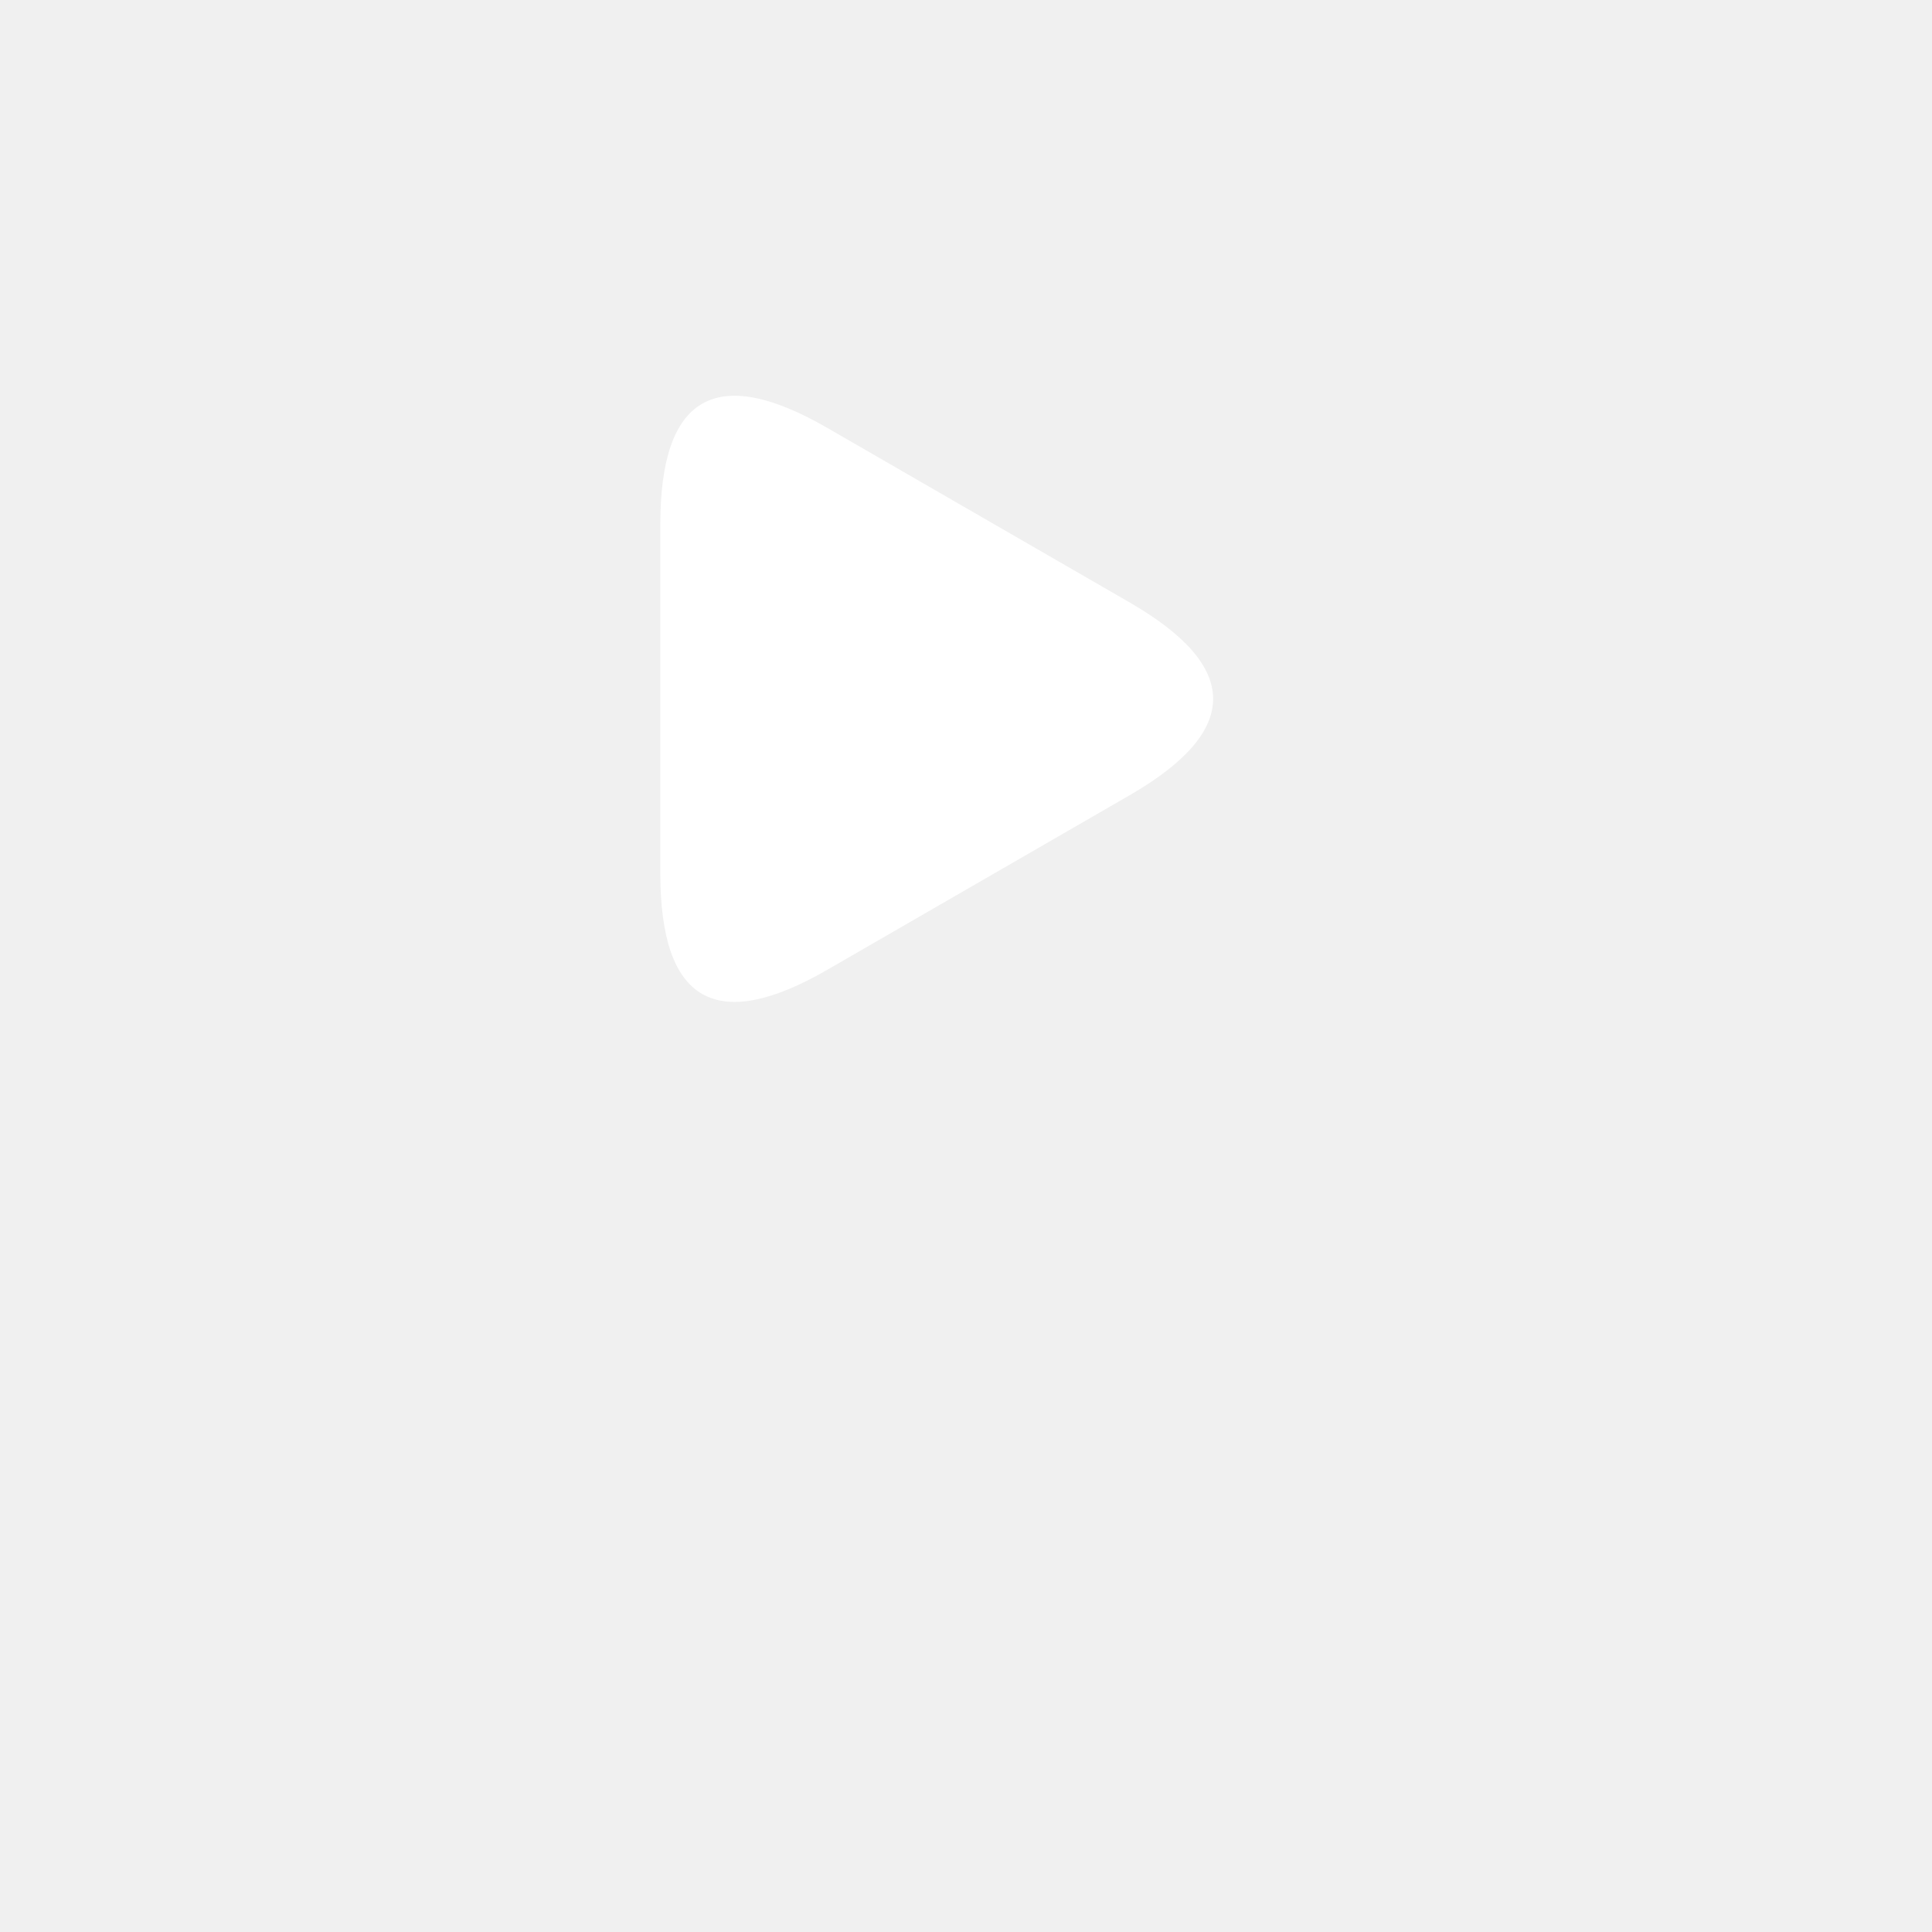
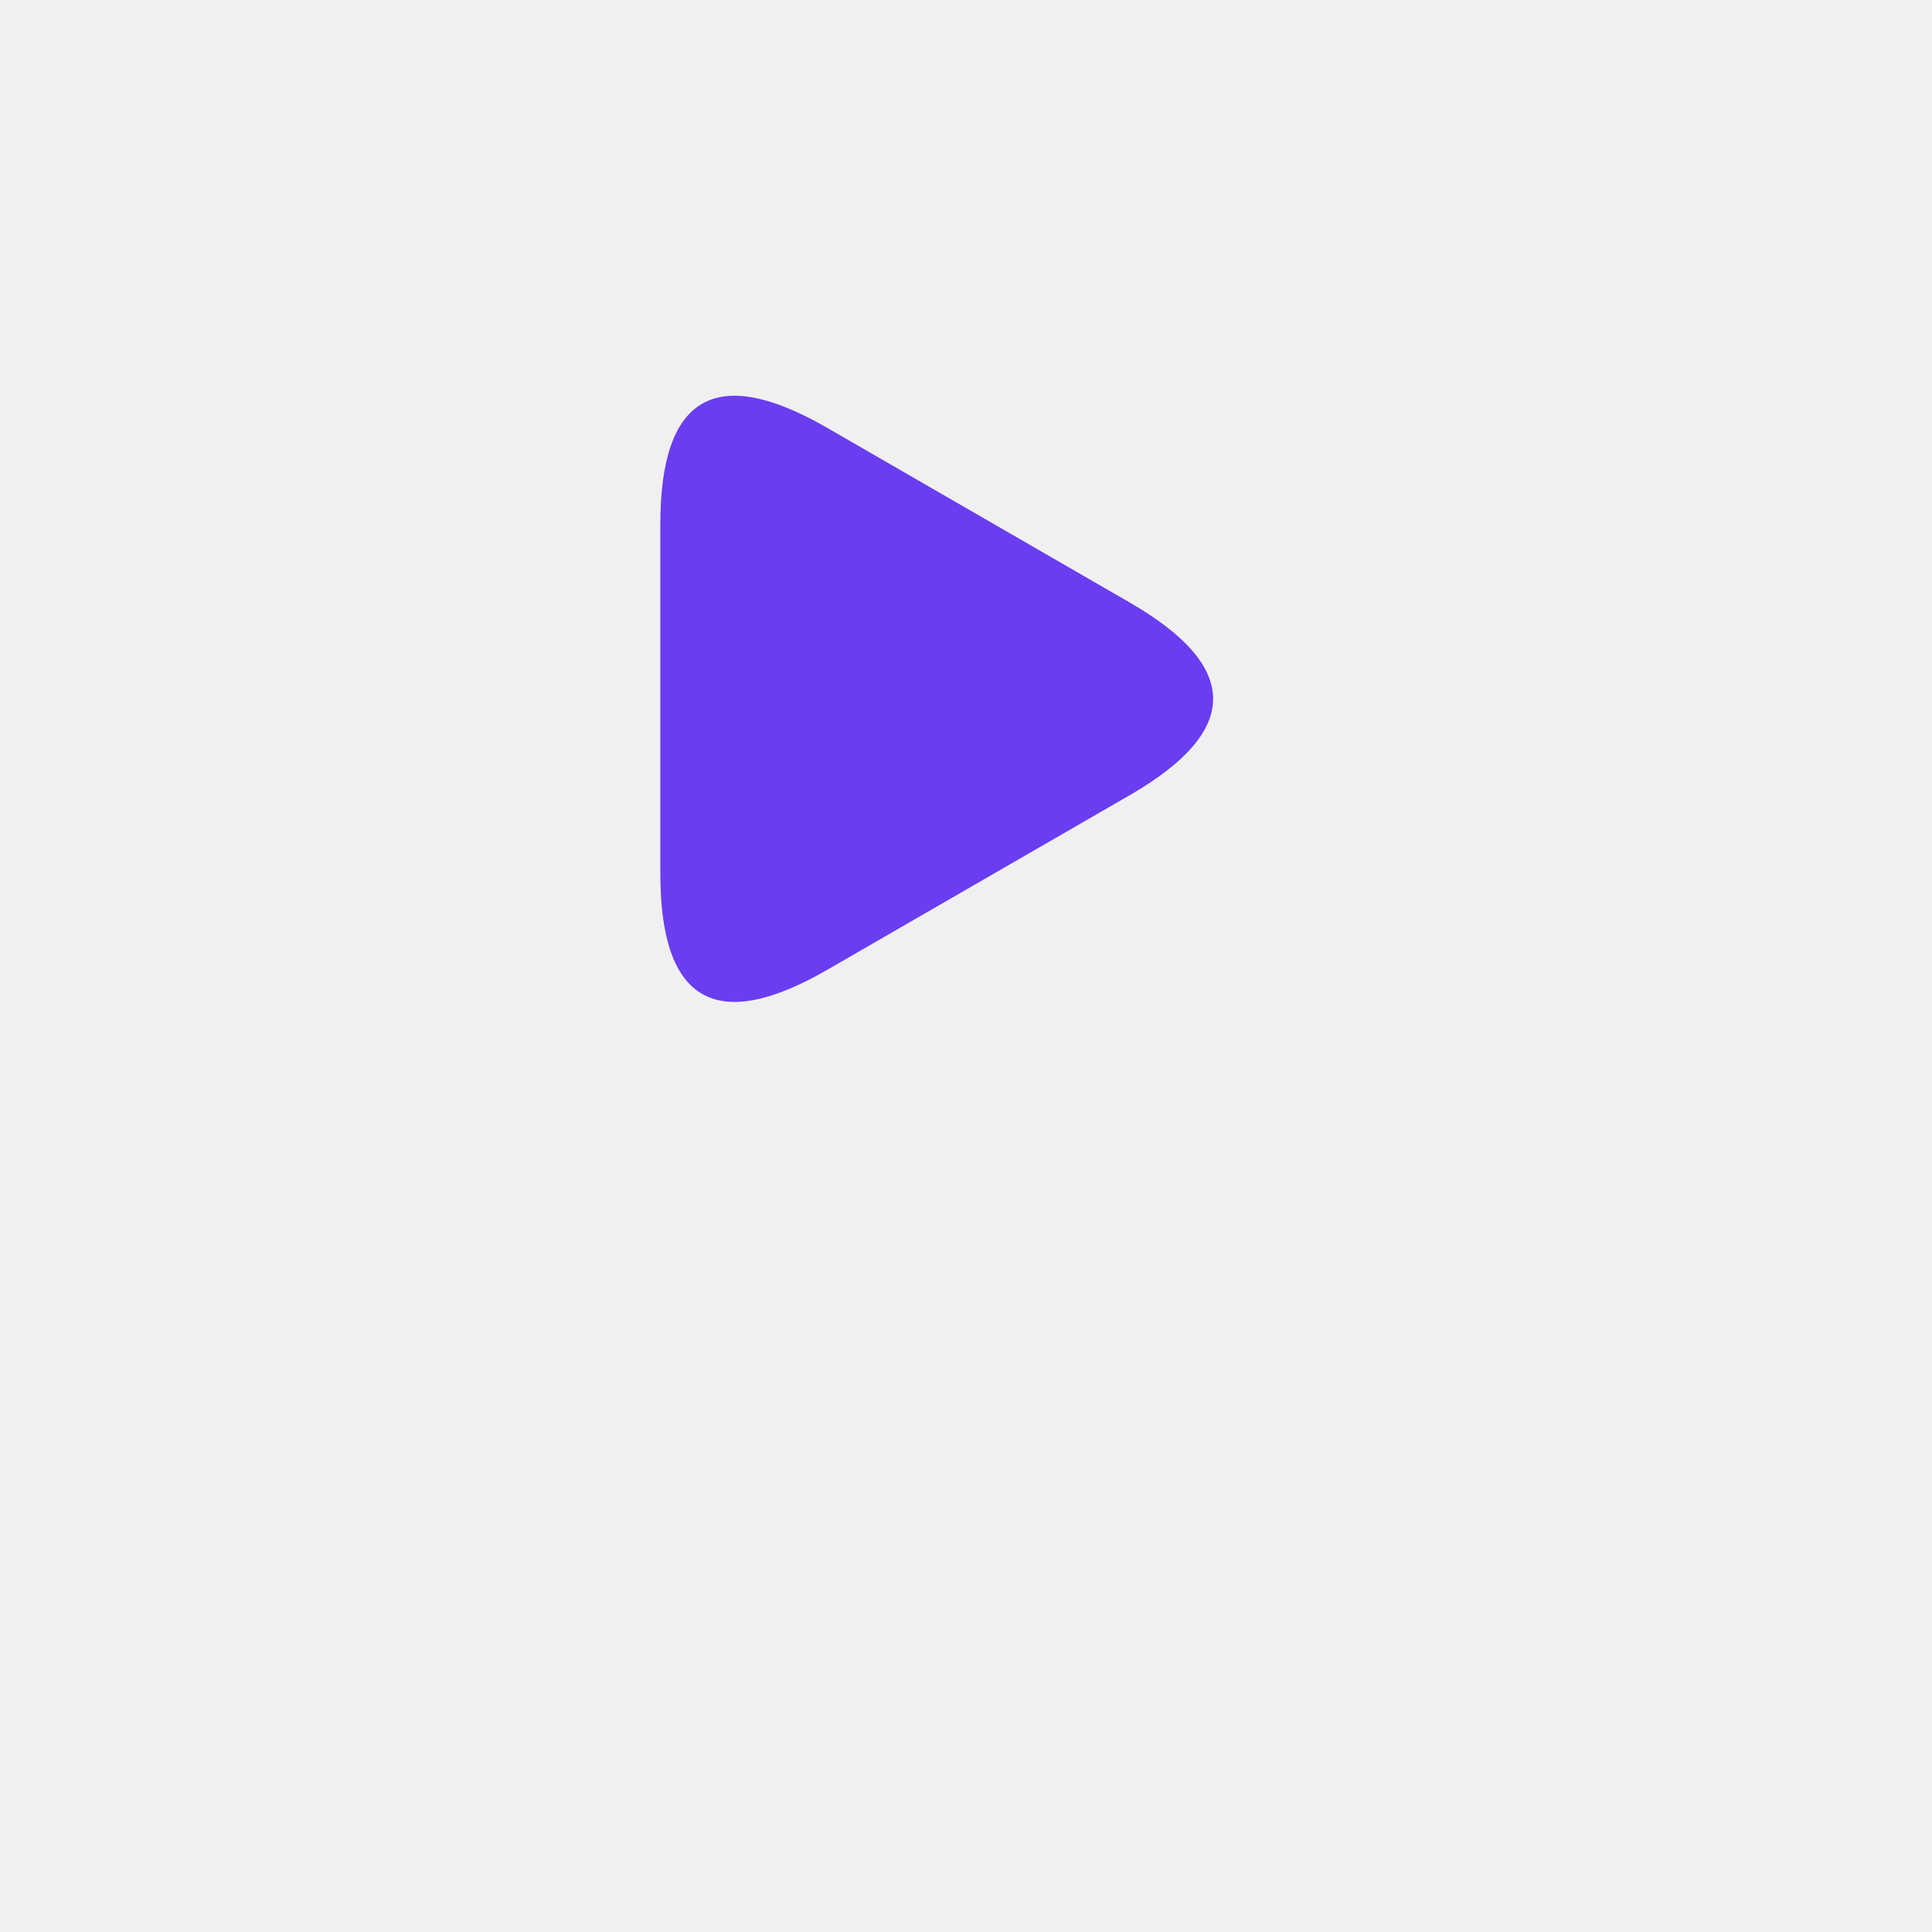
<svg xmlns="http://www.w3.org/2000/svg" width="1024" height="1024" viewBox="0 0 1024 1024">
  <g transform="translate(512 512) scale(1.18) translate(-512 -512)">
-     <path d="M374.7 313.6 Q374.7 227.0 449.7 270.3 L585.5 348.7 Q660.5 392.0 585.5 435.3 L449.7 513.7 Q374.7 557.0 374.7 470.4 Z" fill="#FFFFFF" />
+     <path d="M374.7 313.6 Q374.7 227.0 449.7 270.3 L585.5 348.7 Q660.5 392.0 585.5 435.3 L449.7 513.7 Q374.7 557.0 374.7 470.4 Z" fill="#6A3DF0" />
  </g>
</svg>
